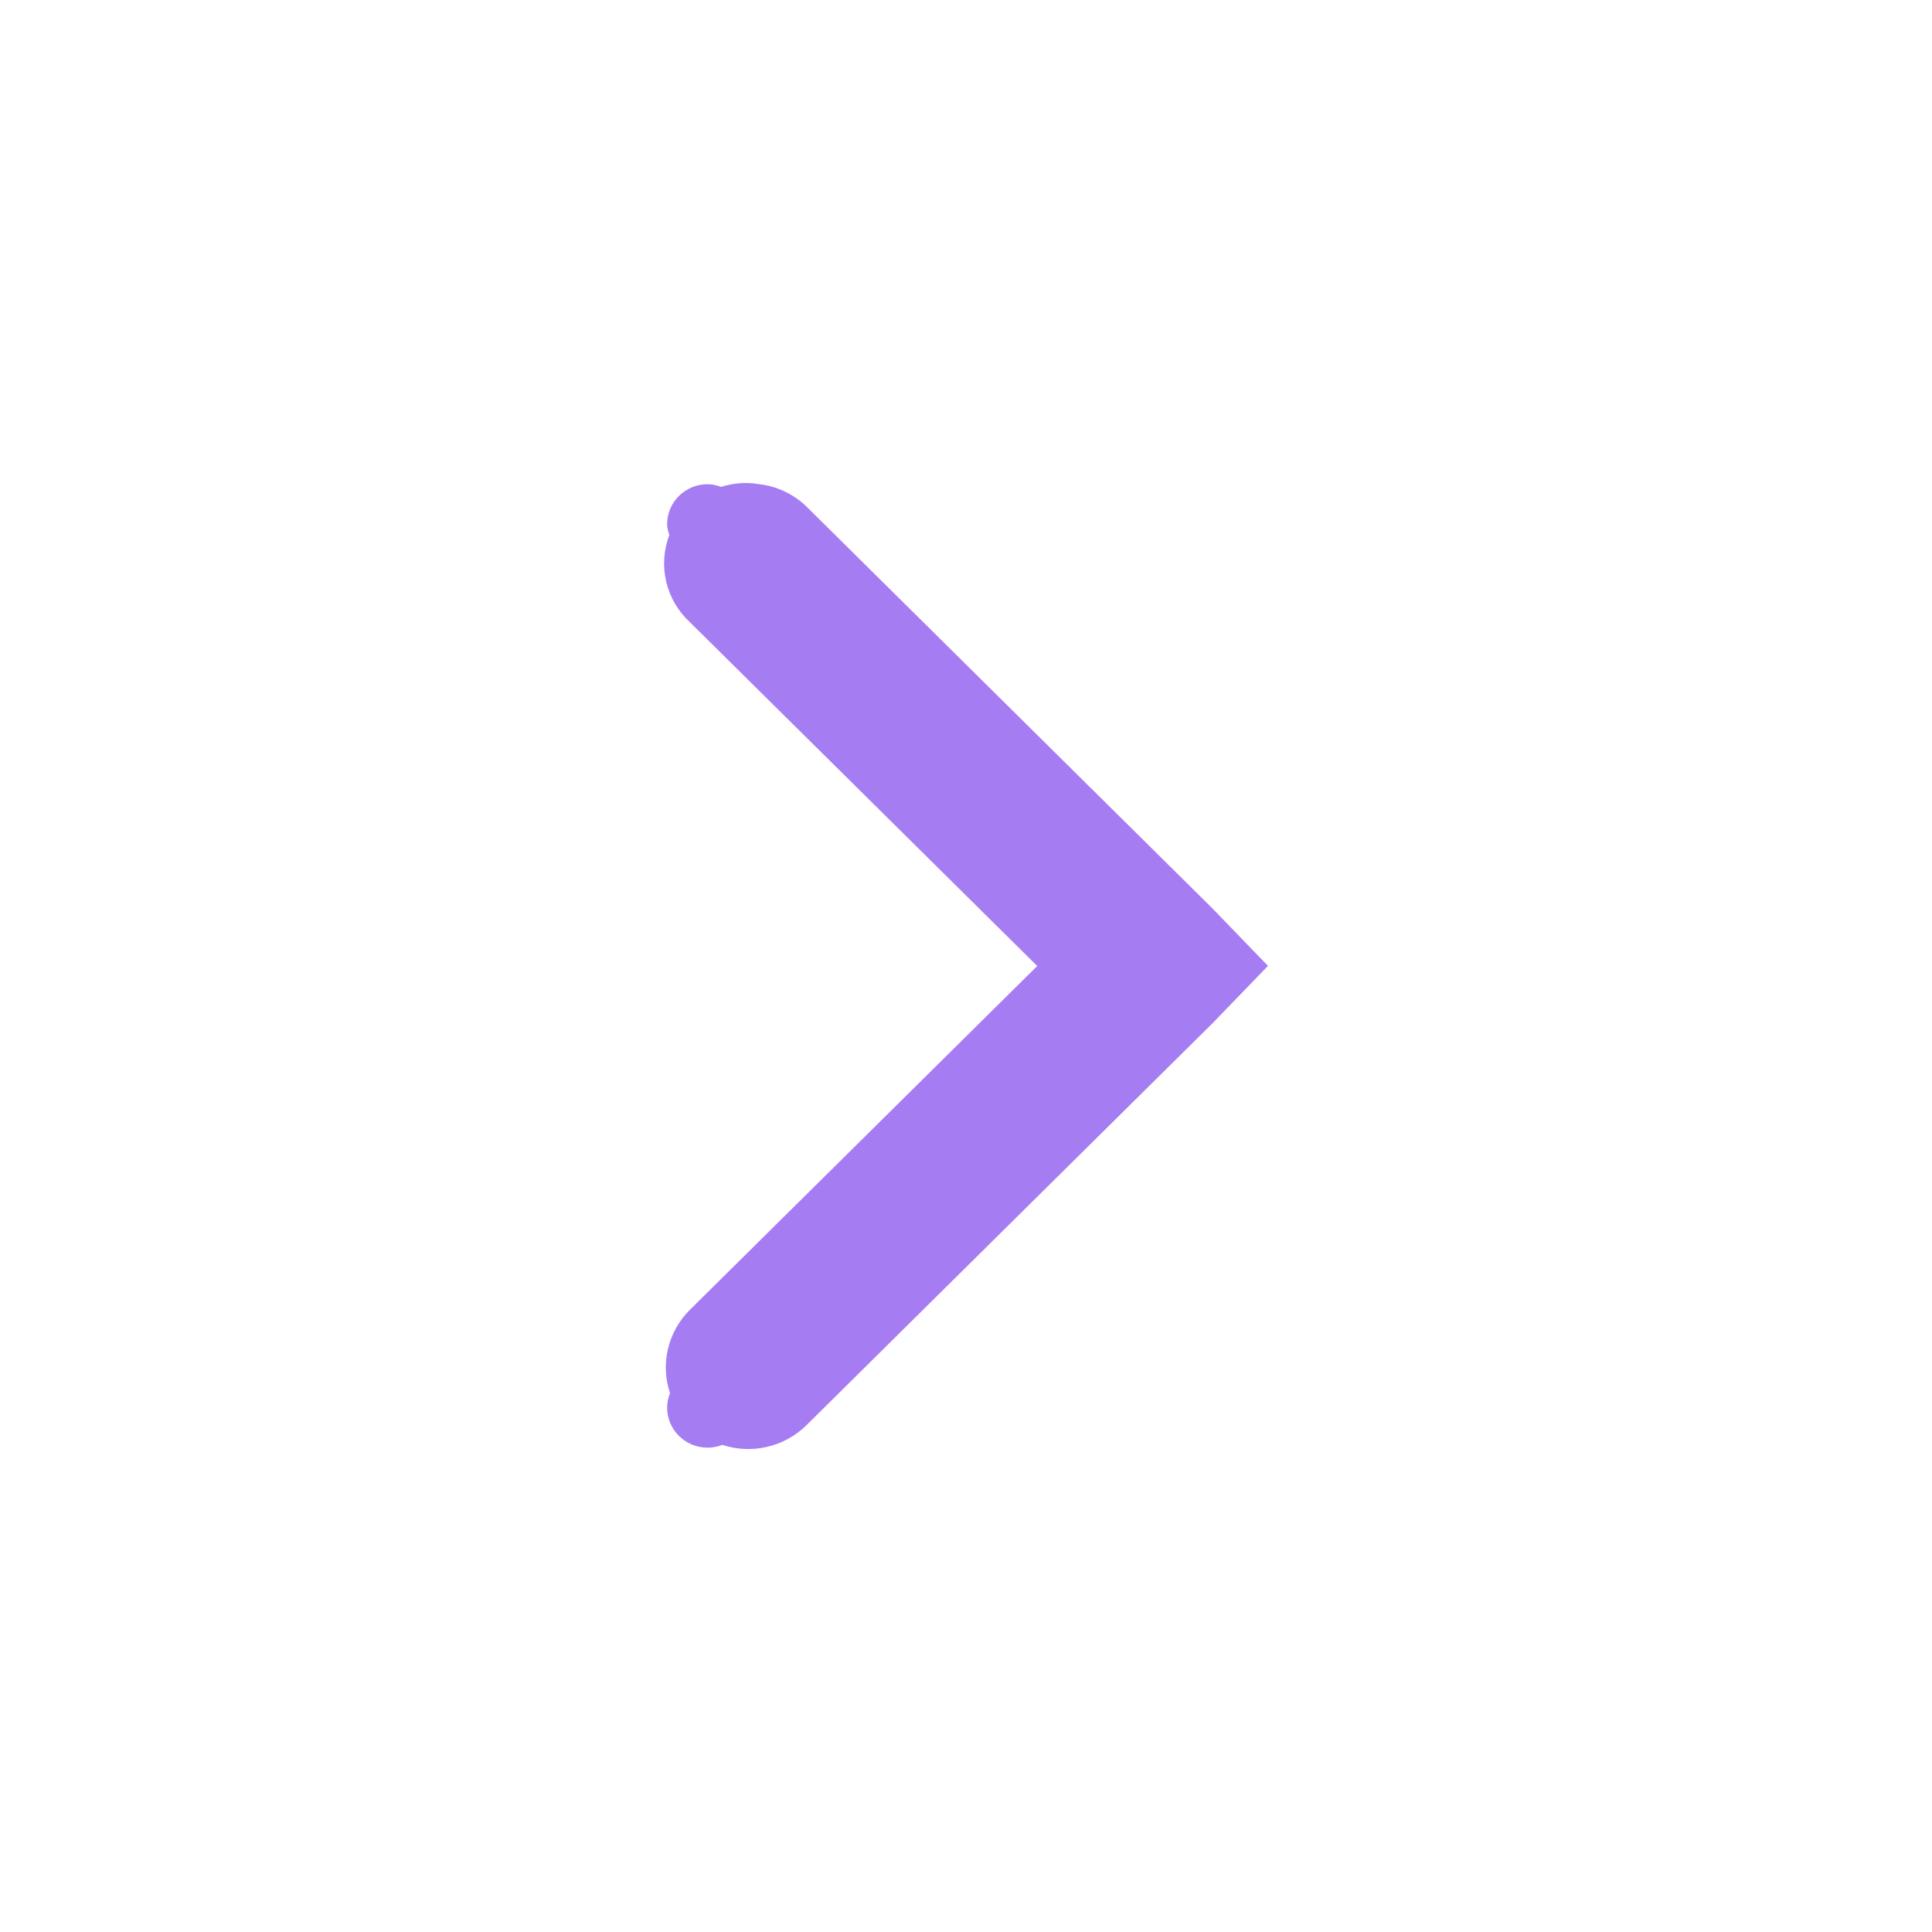
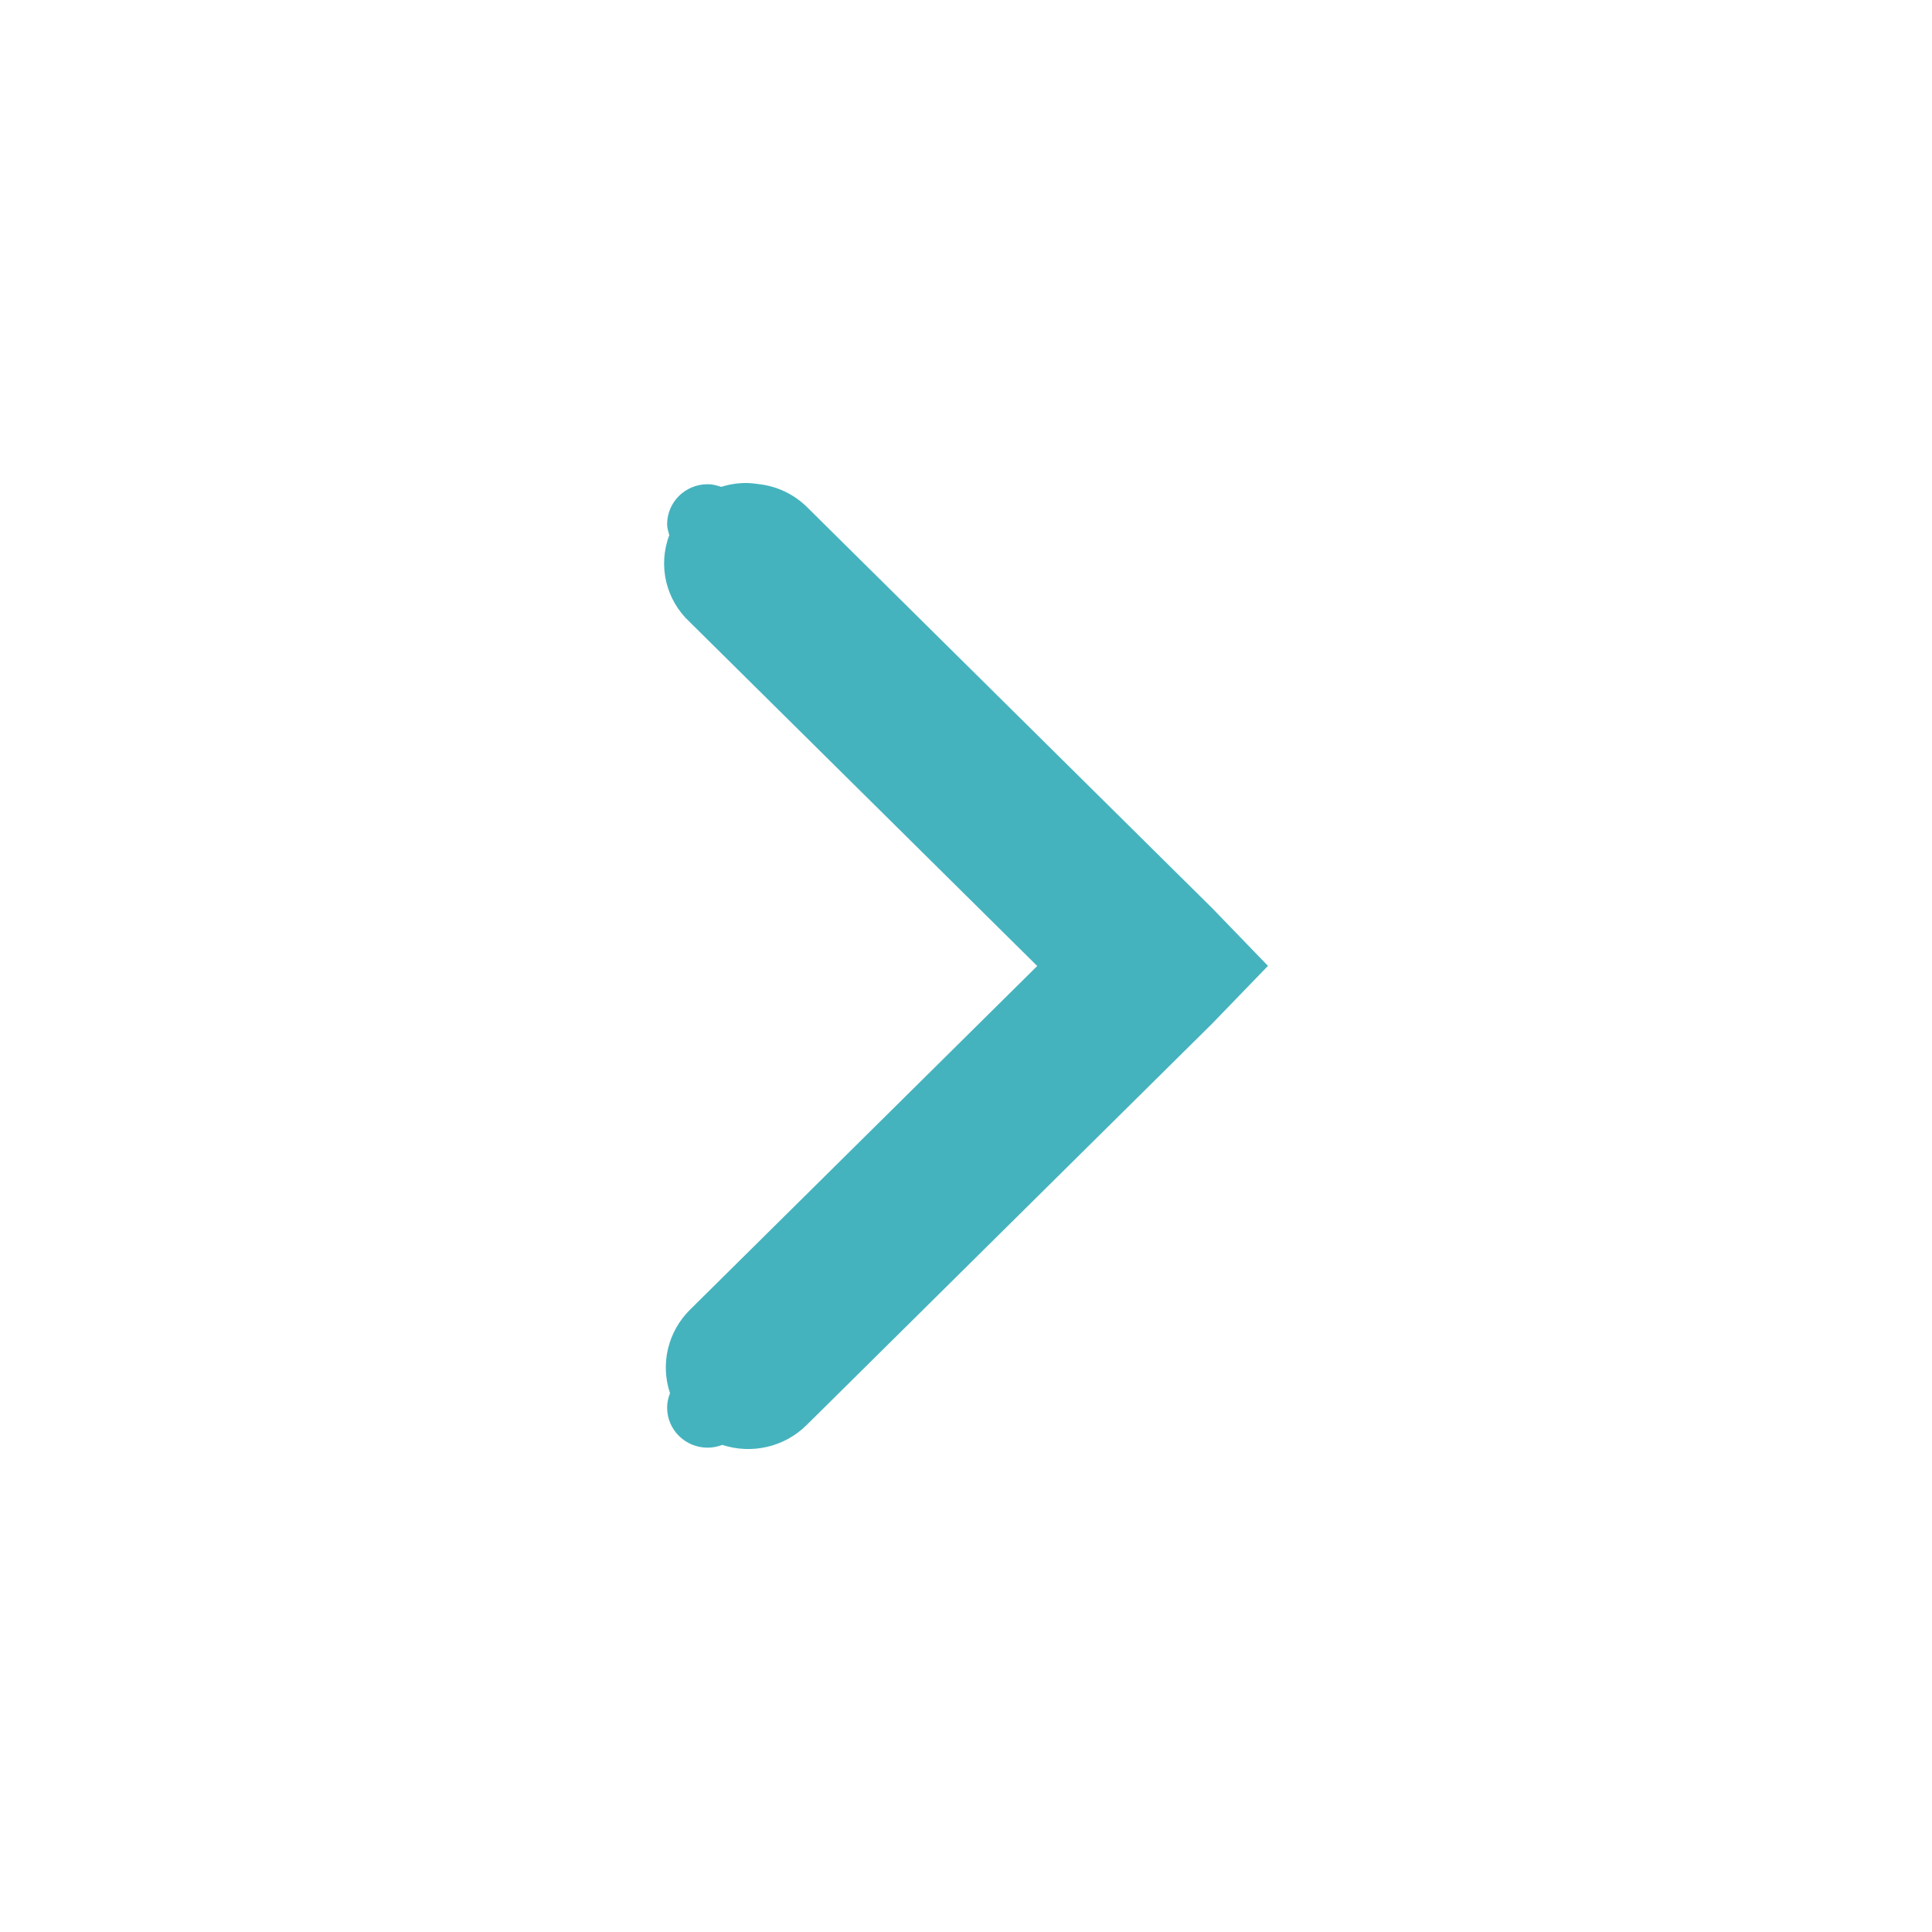
<svg xmlns="http://www.w3.org/2000/svg" xmlns:ns1="http://www.openswatchbook.org/uri/2009/osb" width="16" version="1.1" id="svg7384" height="16">
  <defs id="defs7386">
    <linearGradient ns1:paint="solid" id="selected_bg_color">
      <stop id="stop4147" offset="0" style="stop-color:#5294e2;stop-opacity:1;" />
    </linearGradient>
  </defs>
  <g transform="translate(-100.0002,-747)" style="display:inline" id="layer9" />
  <g transform="translate(-100.0002,-747)" id="layer10" />
  <g transform="translate(-100.0002,-747)" id="layer11" />
  <g transform="translate(-100.0002,-747)" id="layer13" />
  <g transform="translate(-100.0002,-747)" id="layer14" />
  <g transform="translate(-100.0002,-747)" style="display:inline" id="layer15" />
  <g transform="translate(-100.0002,-747)" style="display:inline" id="g71291" />
  <g transform="translate(-100.0002,-747)" style="display:inline" id="g4953" />
  <g transform="translate(-100.0002,-747)" style="display:inline" id="layer12">
-     <path id="path6040" d="m 106.177,751 a 0.672,0.665 0 0 1 0.104,0.009 0.672,0.665 0 0 1 0.399,0.187 l 3.359,3.325 0.462,0.478 -0.462,0.478 -3.359,3.325 a 0.683,0.676 0 0 1 -0.698,0.164 c -0.037,0.014 -0.078,0.023 -0.121,0.023 -0.186,0 -0.336,-0.148 -0.336,-0.332 0,-0.042 0.009,-0.082 0.024,-0.119 a 0.683,0.676 0 0 1 0.165,-0.691 l 2.876,-2.847 -2.876,-2.847 a 0.672,0.665 0 0 1 -0.171,-0.721 c -0.008,-0.029 -0.018,-0.058 -0.018,-0.09 0,-0.184 0.15,-0.332 0.336,-0.332 0.04,0 0.076,0.01 0.112,0.022 A 0.672,0.665 0 0 1 106.177,751 Z" style="color:#000000;font-style:normal;font-variant:normal;font-weight:normal;font-stretch:normal;font-size:medium;line-height:normal;font-family:Sans;-inkscape-font-specification:Sans;text-indent:0;text-align:start;text-decoration:none;text-decoration-line:none;letter-spacing:normal;word-spacing:normal;text-transform:none;writing-mode:lr-tb;direction:ltr;baseline-shift:baseline;text-anchor:start;display:inline;overflow:visible;visibility:visible;fill:#a67cf3;fill-opacity:1;stroke:none;stroke-width:2;marker:none;enable-background:accumulate" />
+     <path id="path6040" d="m 106.177,751 a 0.672,0.665 0 0 1 0.104,0.009 0.672,0.665 0 0 1 0.399,0.187 l 3.359,3.325 0.462,0.478 -0.462,0.478 -3.359,3.325 a 0.683,0.676 0 0 1 -0.698,0.164 c -0.037,0.014 -0.078,0.023 -0.121,0.023 -0.186,0 -0.336,-0.148 -0.336,-0.332 0,-0.042 0.009,-0.082 0.024,-0.119 a 0.683,0.676 0 0 1 0.165,-0.691 l 2.876,-2.847 -2.876,-2.847 a 0.672,0.665 0 0 1 -0.171,-0.721 c -0.008,-0.029 -0.018,-0.058 -0.018,-0.09 0,-0.184 0.15,-0.332 0.336,-0.332 0.04,0 0.076,0.01 0.112,0.022 A 0.672,0.665 0 0 1 106.177,751 Z" style="color:#000000;font-style:normal;font-variant:normal;font-weight:normal;font-stretch:normal;font-size:medium;line-height:normal;font-family:Sans;-inkscape-font-specification:Sans;text-indent:0;text-align:start;text-decoration:none;text-decoration-line:none;letter-spacing:normal;word-spacing:normal;text-transform:none;writing-mode:lr-tb;direction:ltr;baseline-shift:baseline;text-anchor:start;display:inline;overflow:visible;visibility:visible;fill:#45b3be;fill-opacity:1;stroke:none;stroke-width:2;marker:none;enable-background:accumulate" />
  </g>
</svg>
